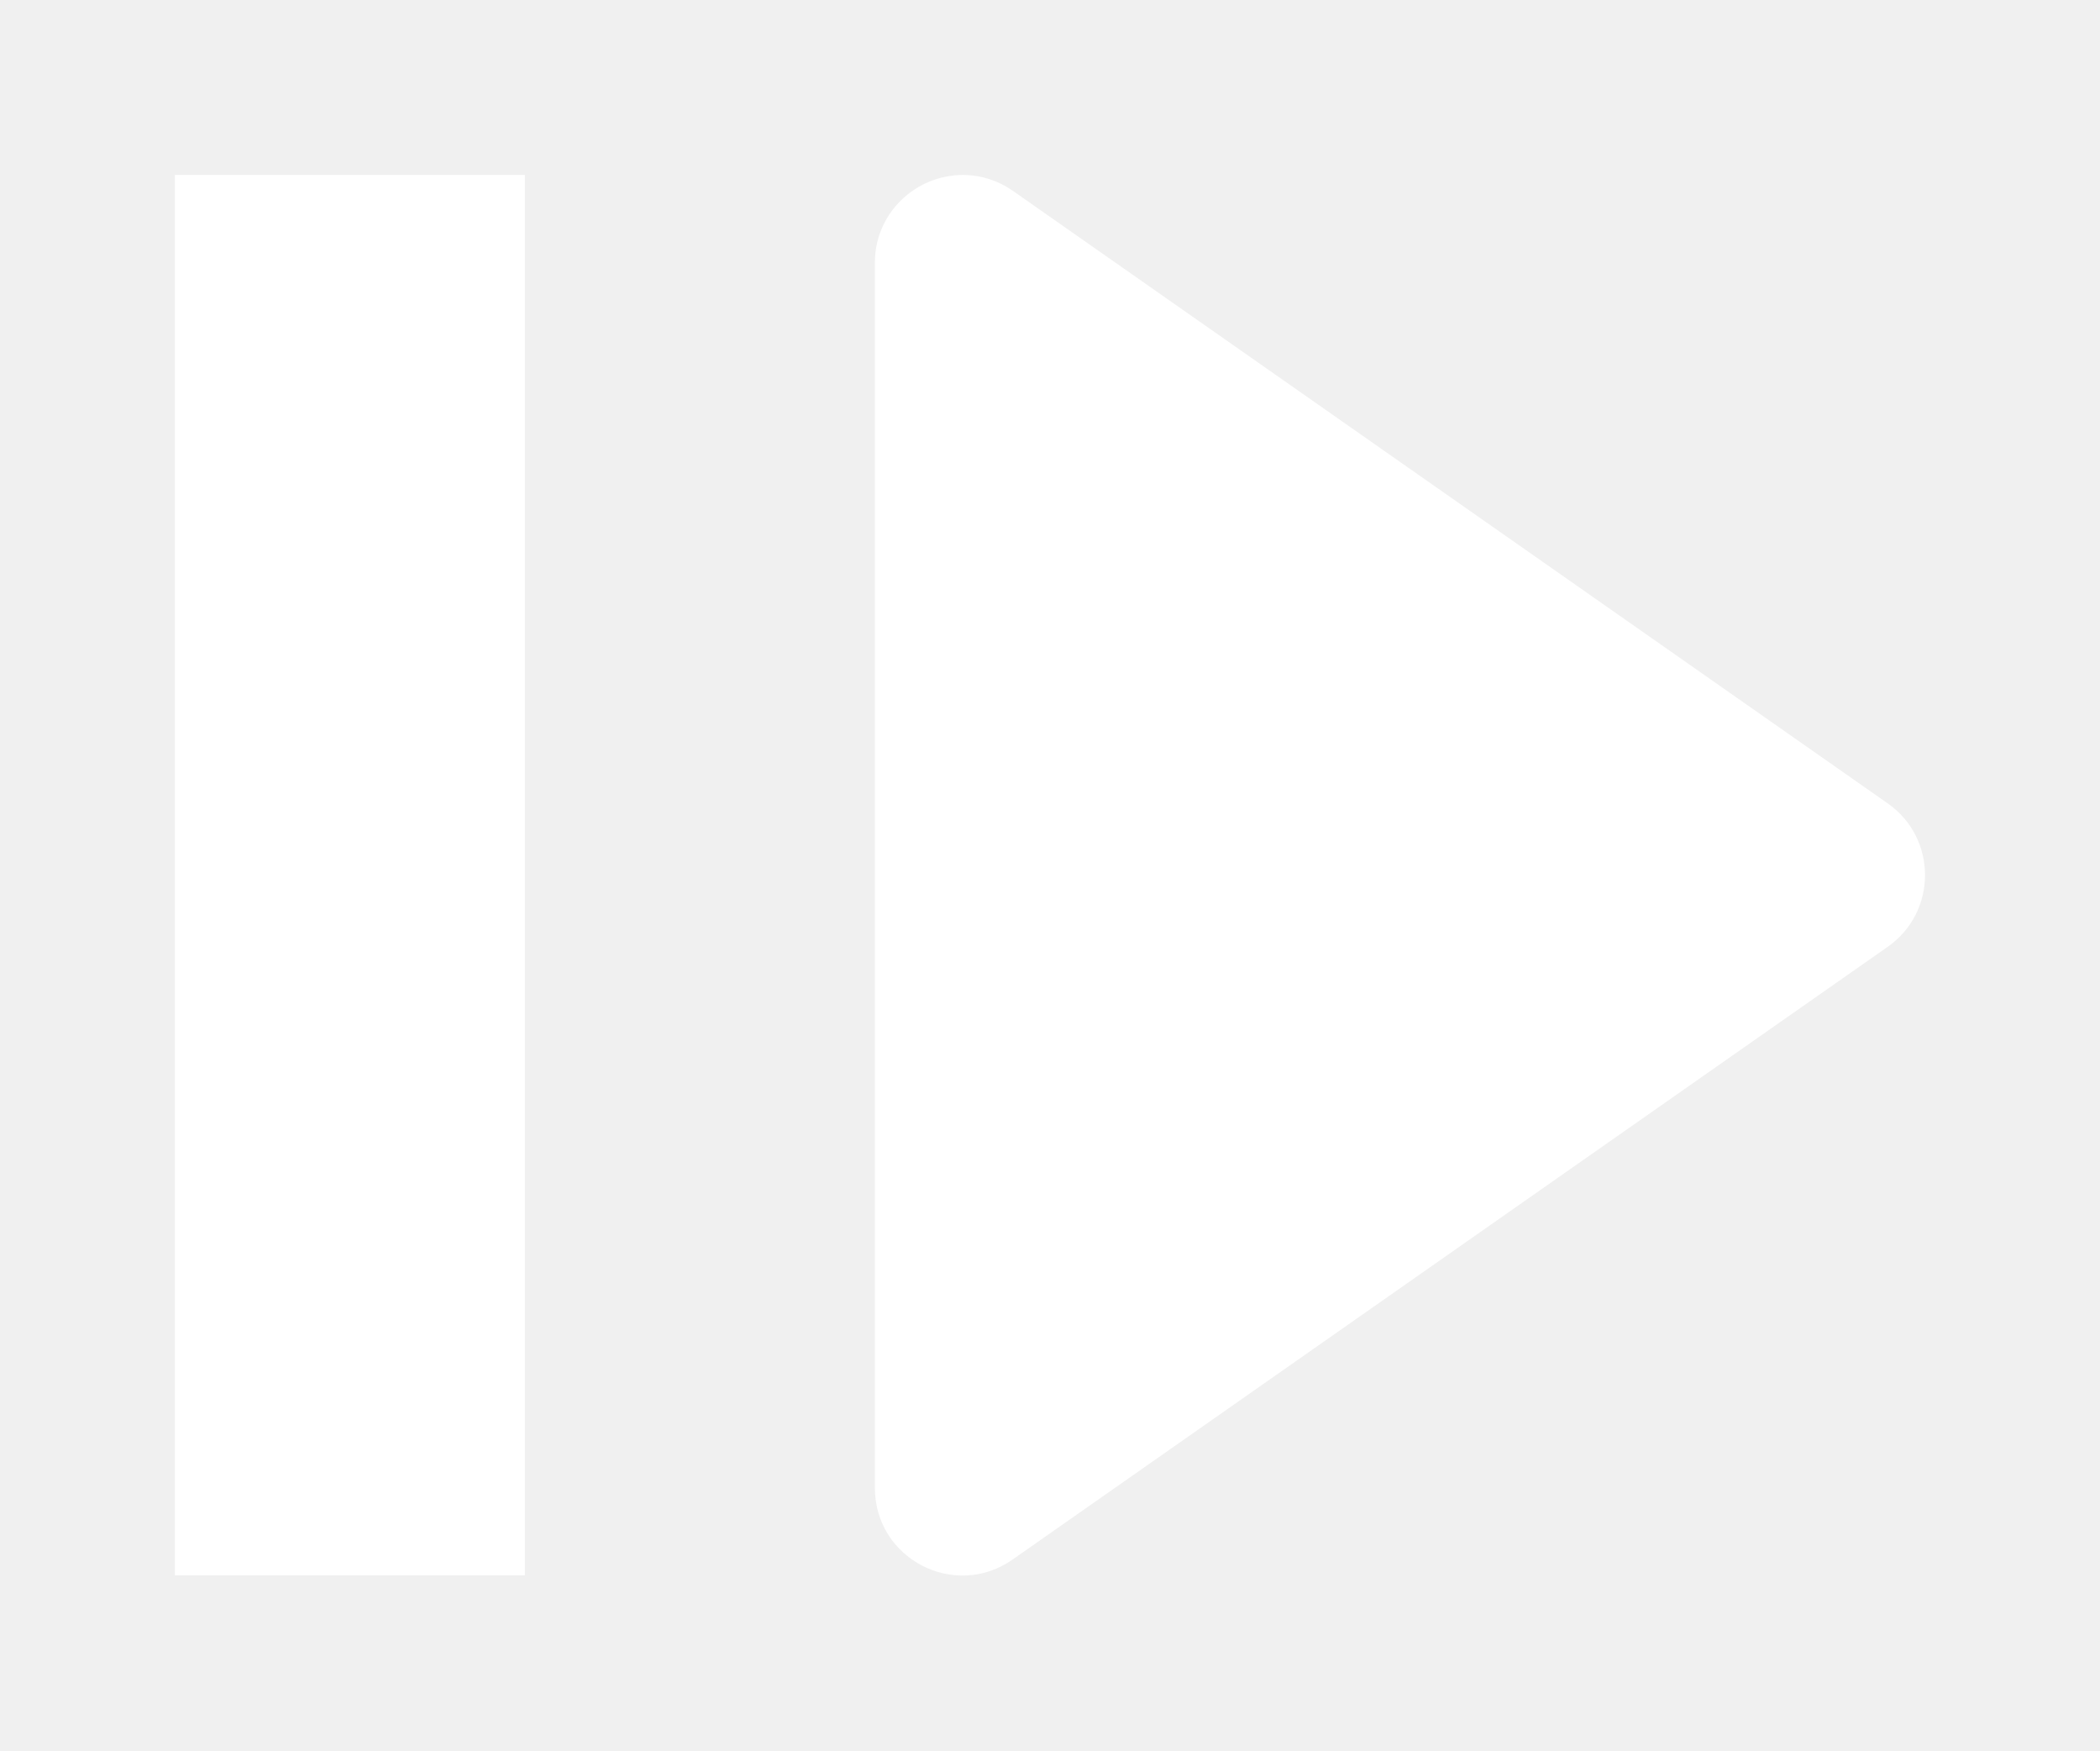
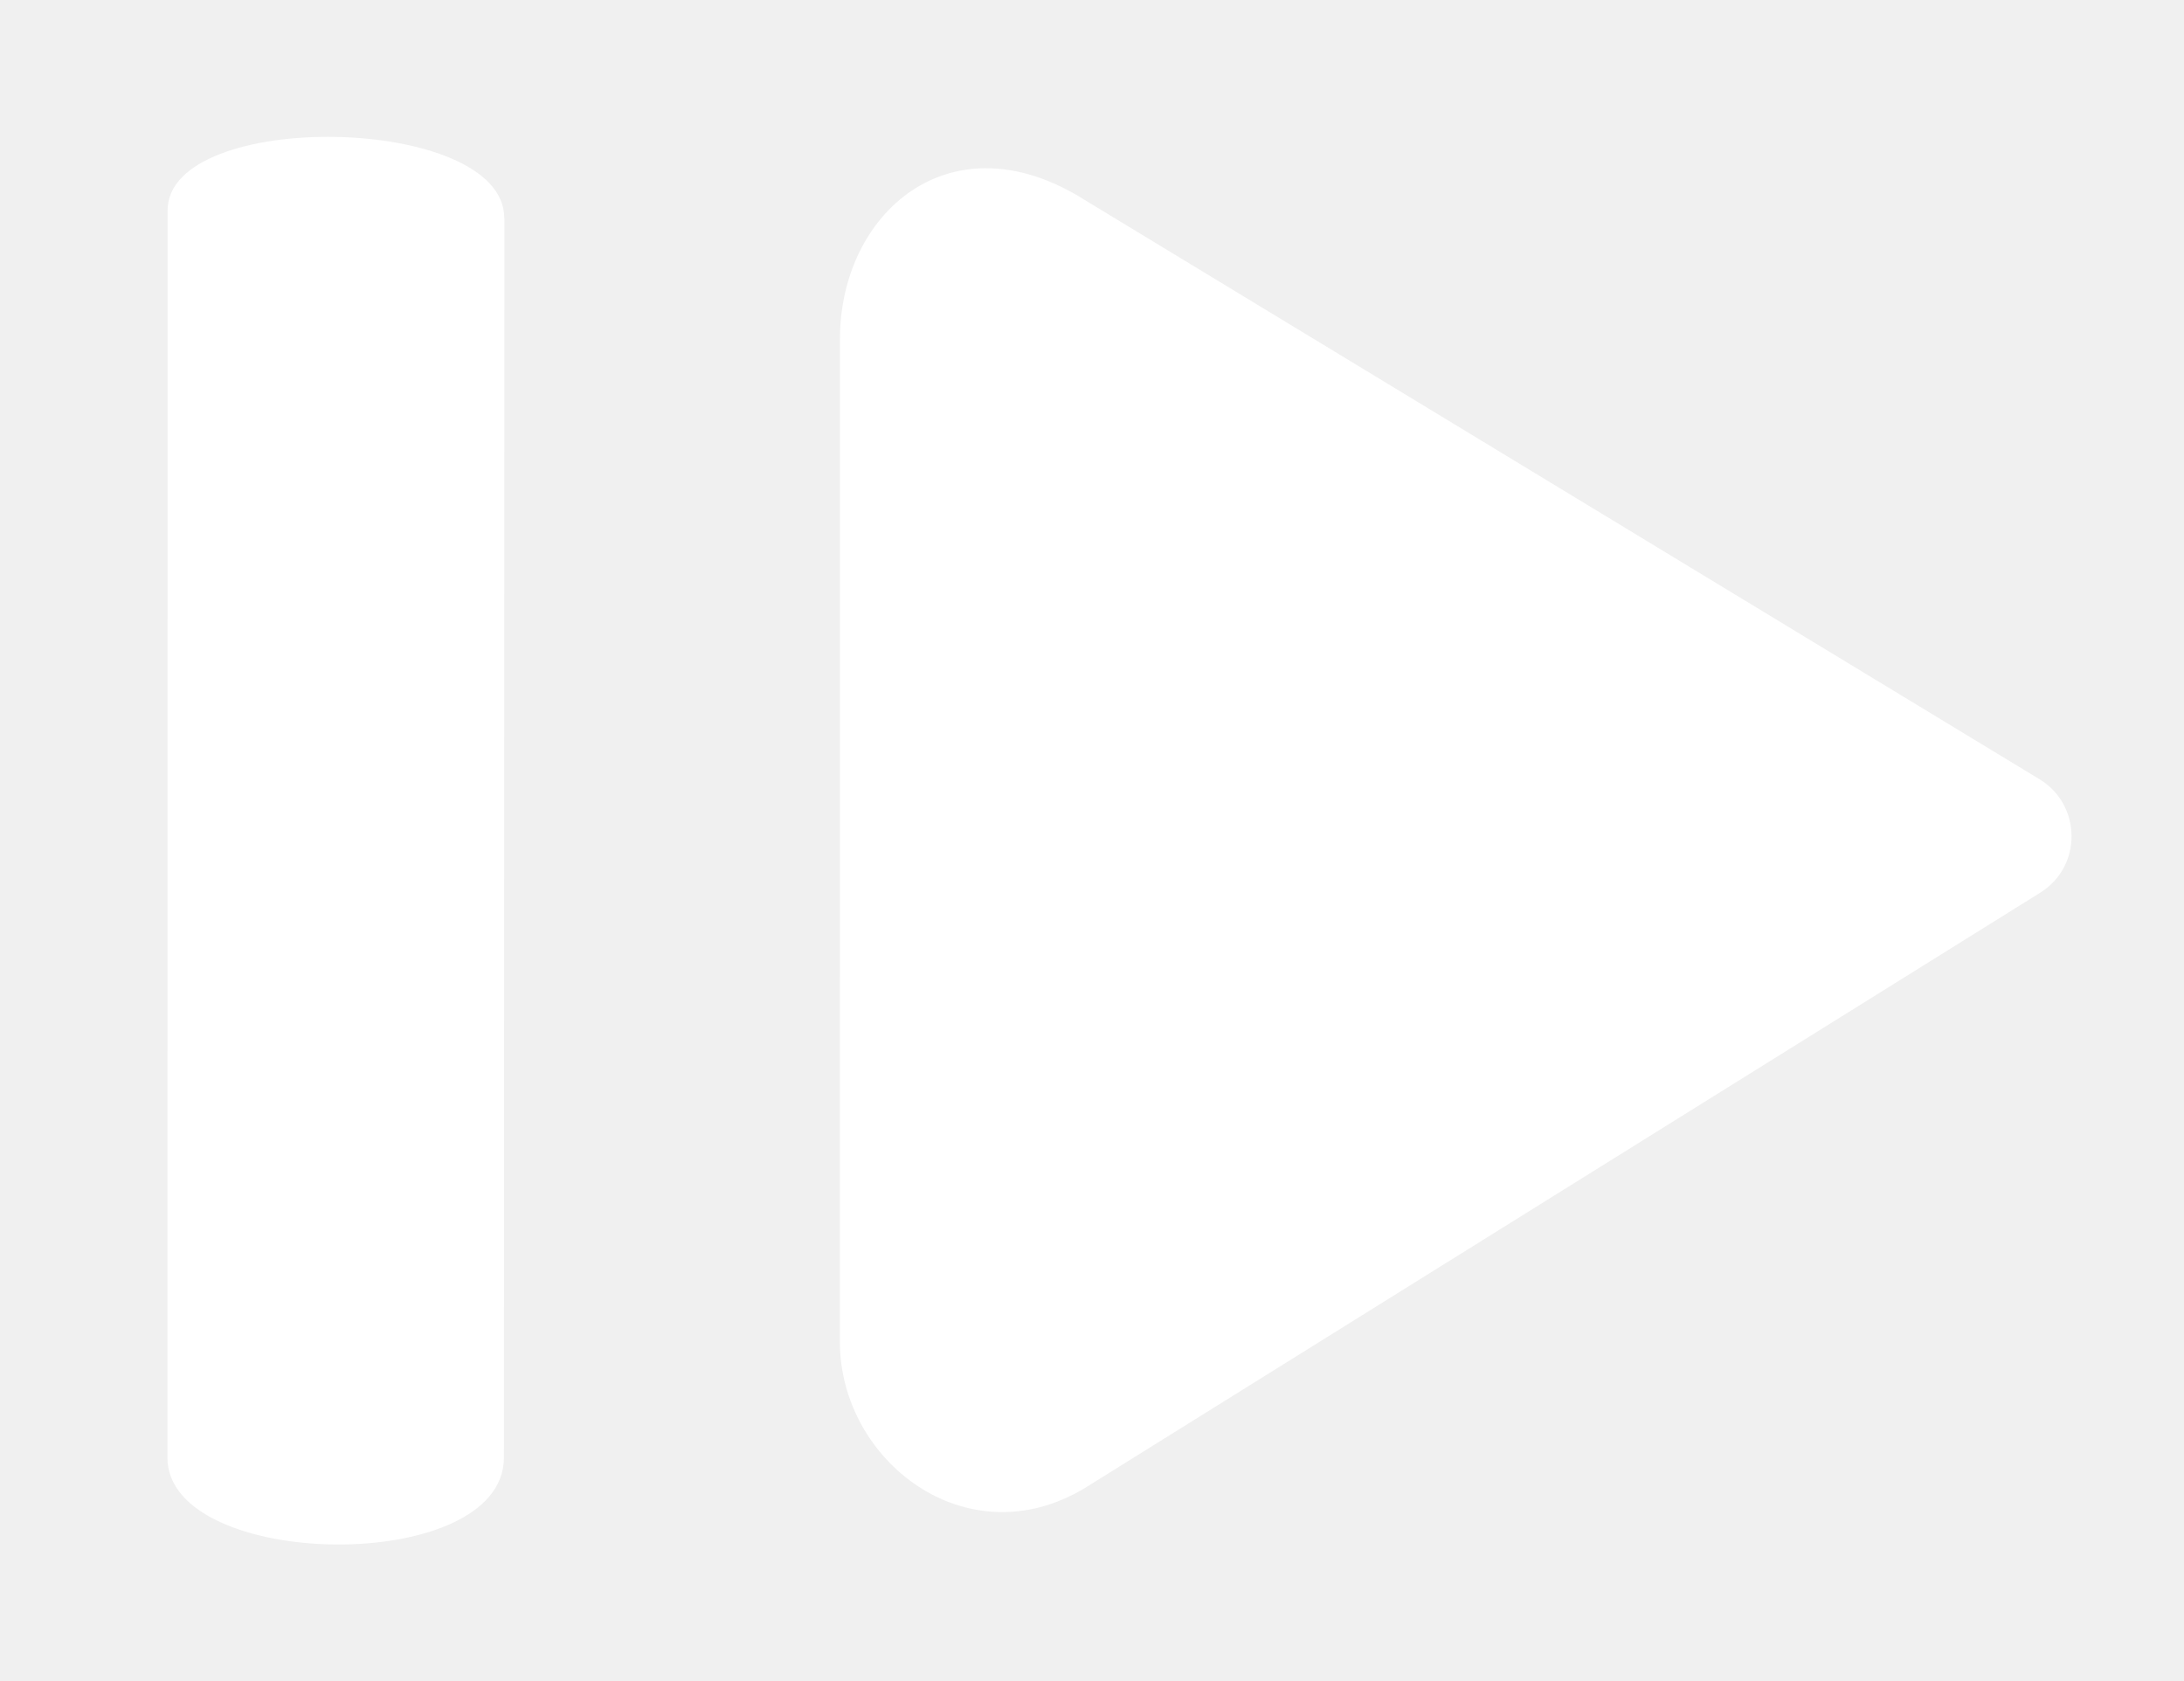
- <svg xmlns="http://www.w3.org/2000/svg" height="1000" viewBox="0 0 1200 1000" width="1200">
+ <svg xmlns="http://www.w3.org/2000/svg" id="svg1" height="1000" viewBox="0 0 1300 1000" width="1300">
+   <g fill="#fff" transform="matrix(-1 0 0 1 1200.79 -1.209235)">
+     <path id="path1-6" d="m59.006 223.31.003 7.377c0.0.706 2.003.674 2.003-0l-.001-7.422c-0-.608-2.004-.575-2.004.045z" fill-rule="evenodd" transform="matrix(100 0 0 100 -5000.063 -22200)" />
+   </g>
  <g fill="#fff">
-     <path d="m75.506 203c-.278 0-.506.222-.506.5v7c-.001.405.455.643.787.41l5-3.5c.285-.199.285-.621 0-.82l-5-3.5c-.083-.058-.181-.089-.281-.09zm-4.506 0v8h2v-8z" fill-rule="evenodd" transform="matrix(100 0 0 100 -7000.059 -20200.074)" />
+     <path id="path1-5-1" d="m499.973 201.809-.043 596.964c.108 70.733 75.451 129.143 145.685 86.947l568.824-354.433c25.225-15.717 24.557-52.339-.364-67.457l-568.275-344.733c-80.017-50.553-145.886 7.765-145.826 82.712z" fill-rule="evenodd" stroke-width="85.852" />
  </g>
</svg>
